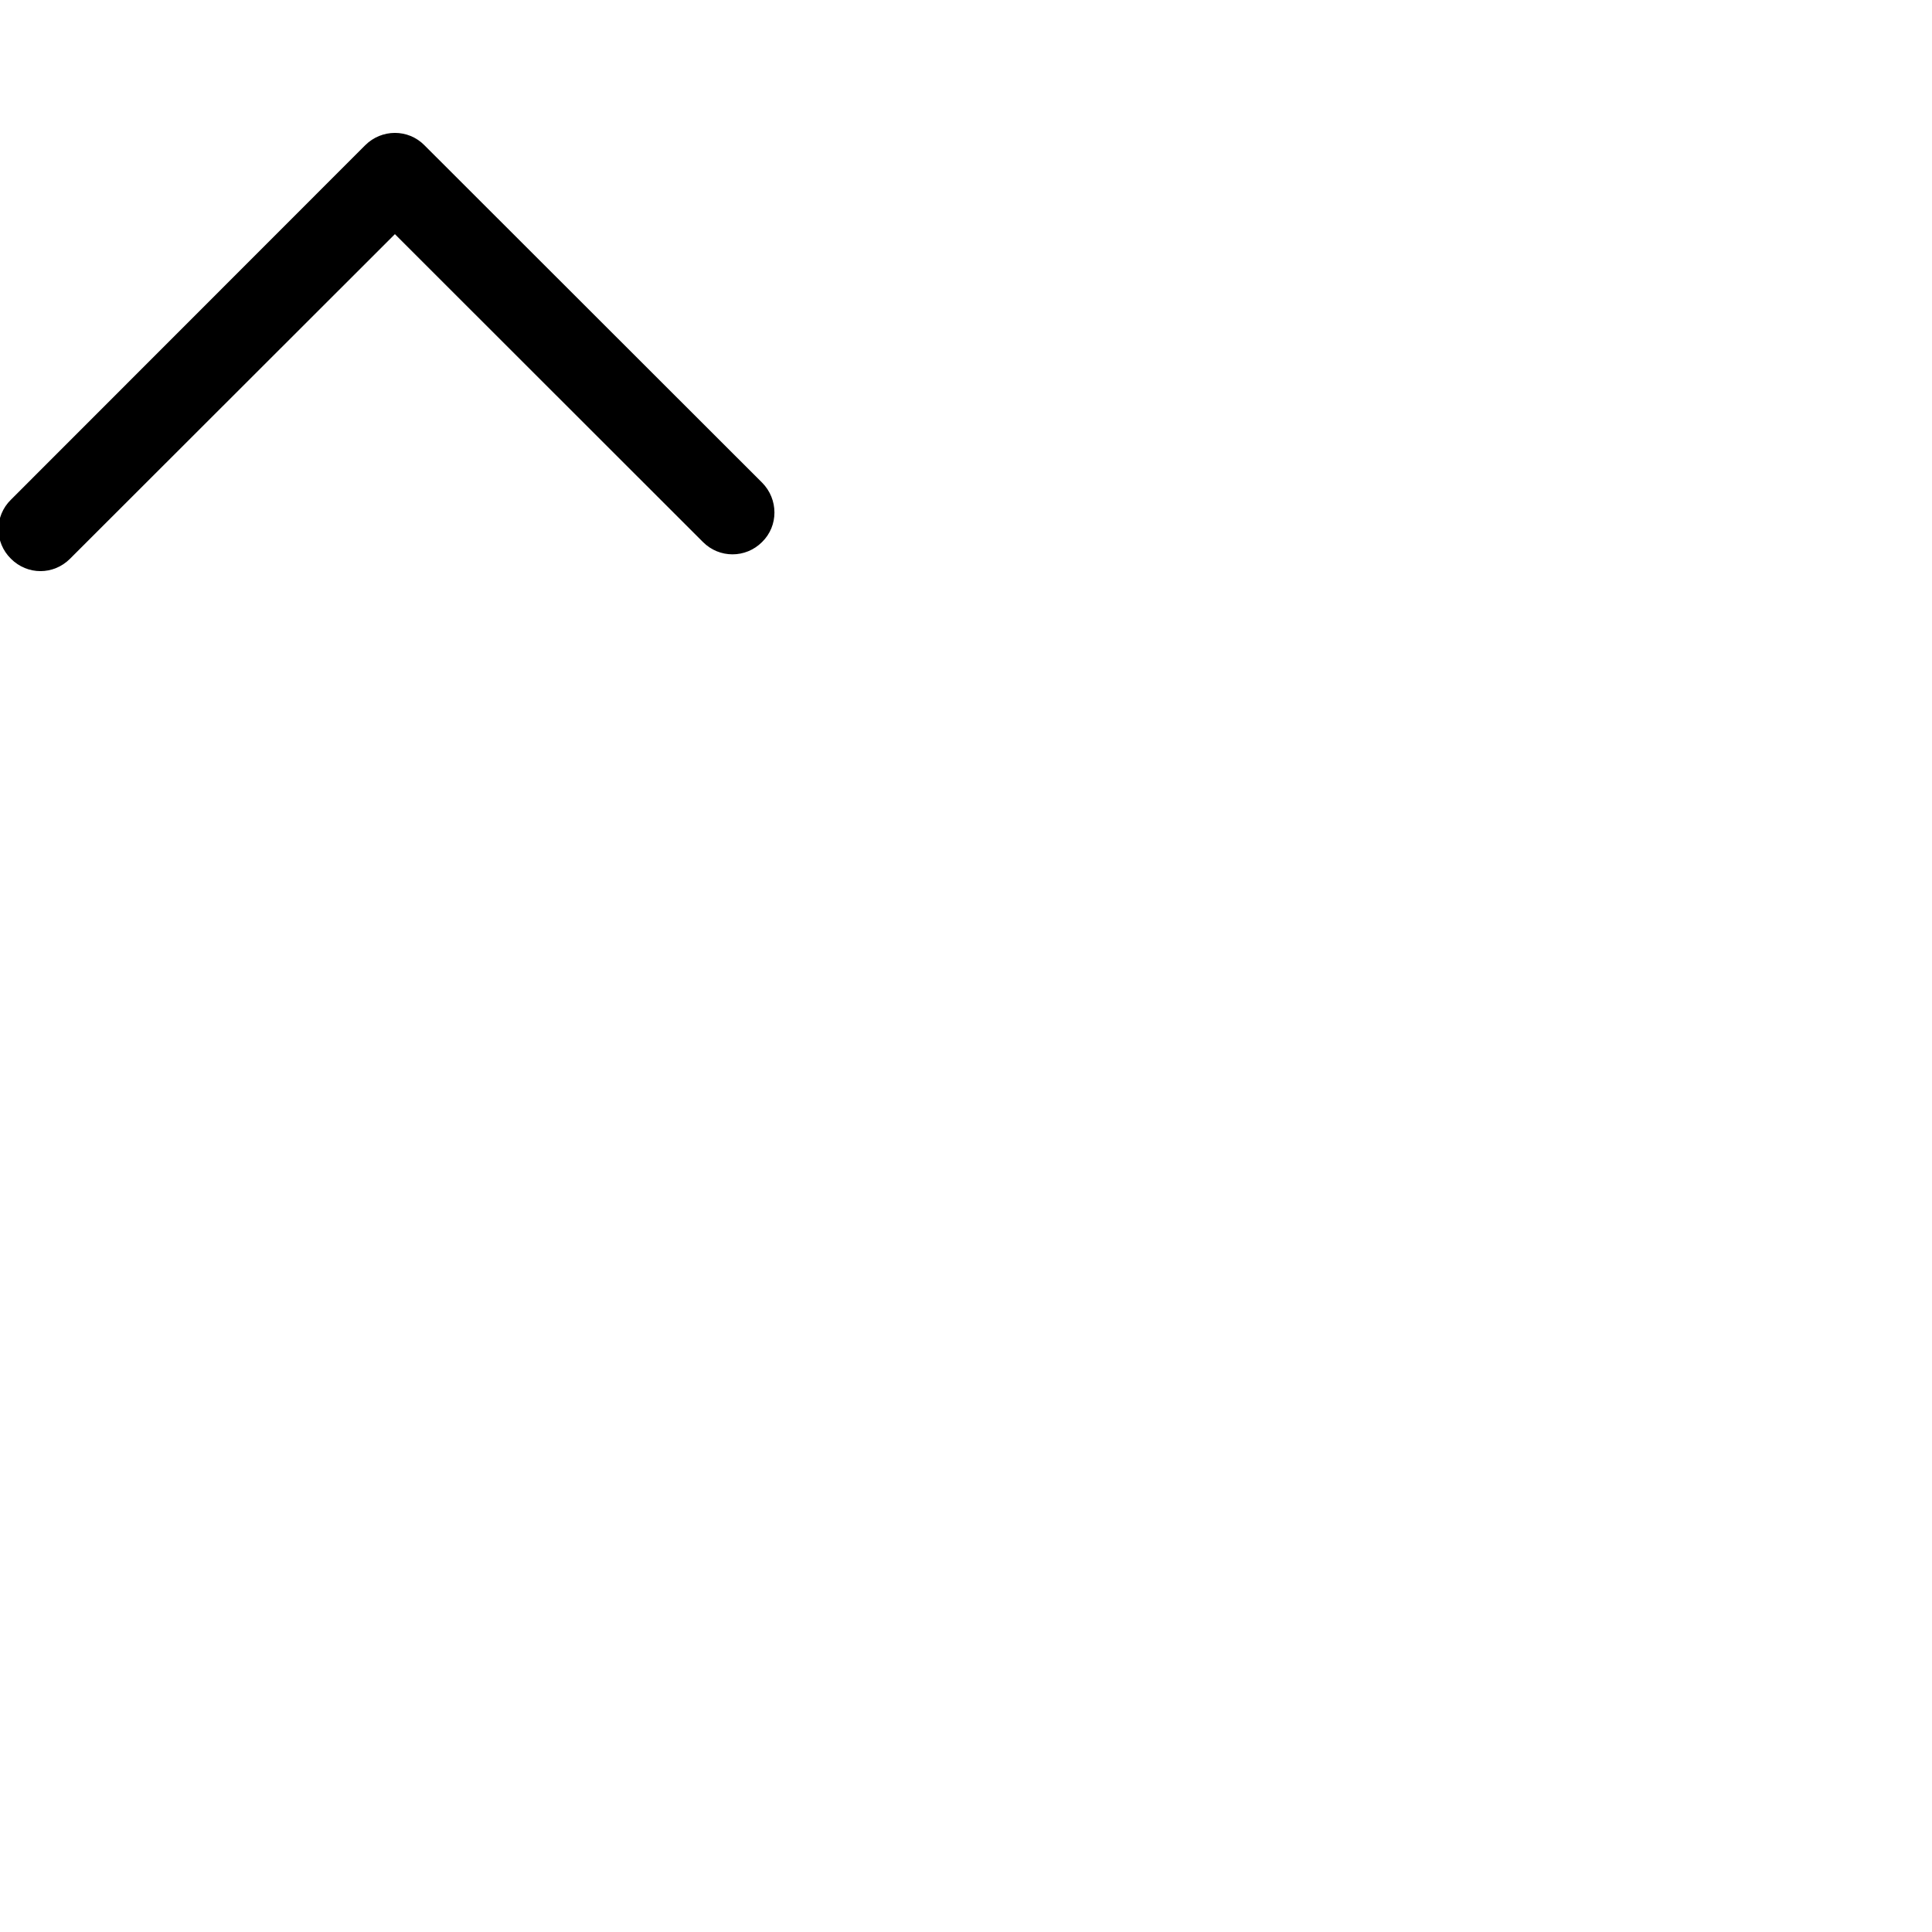
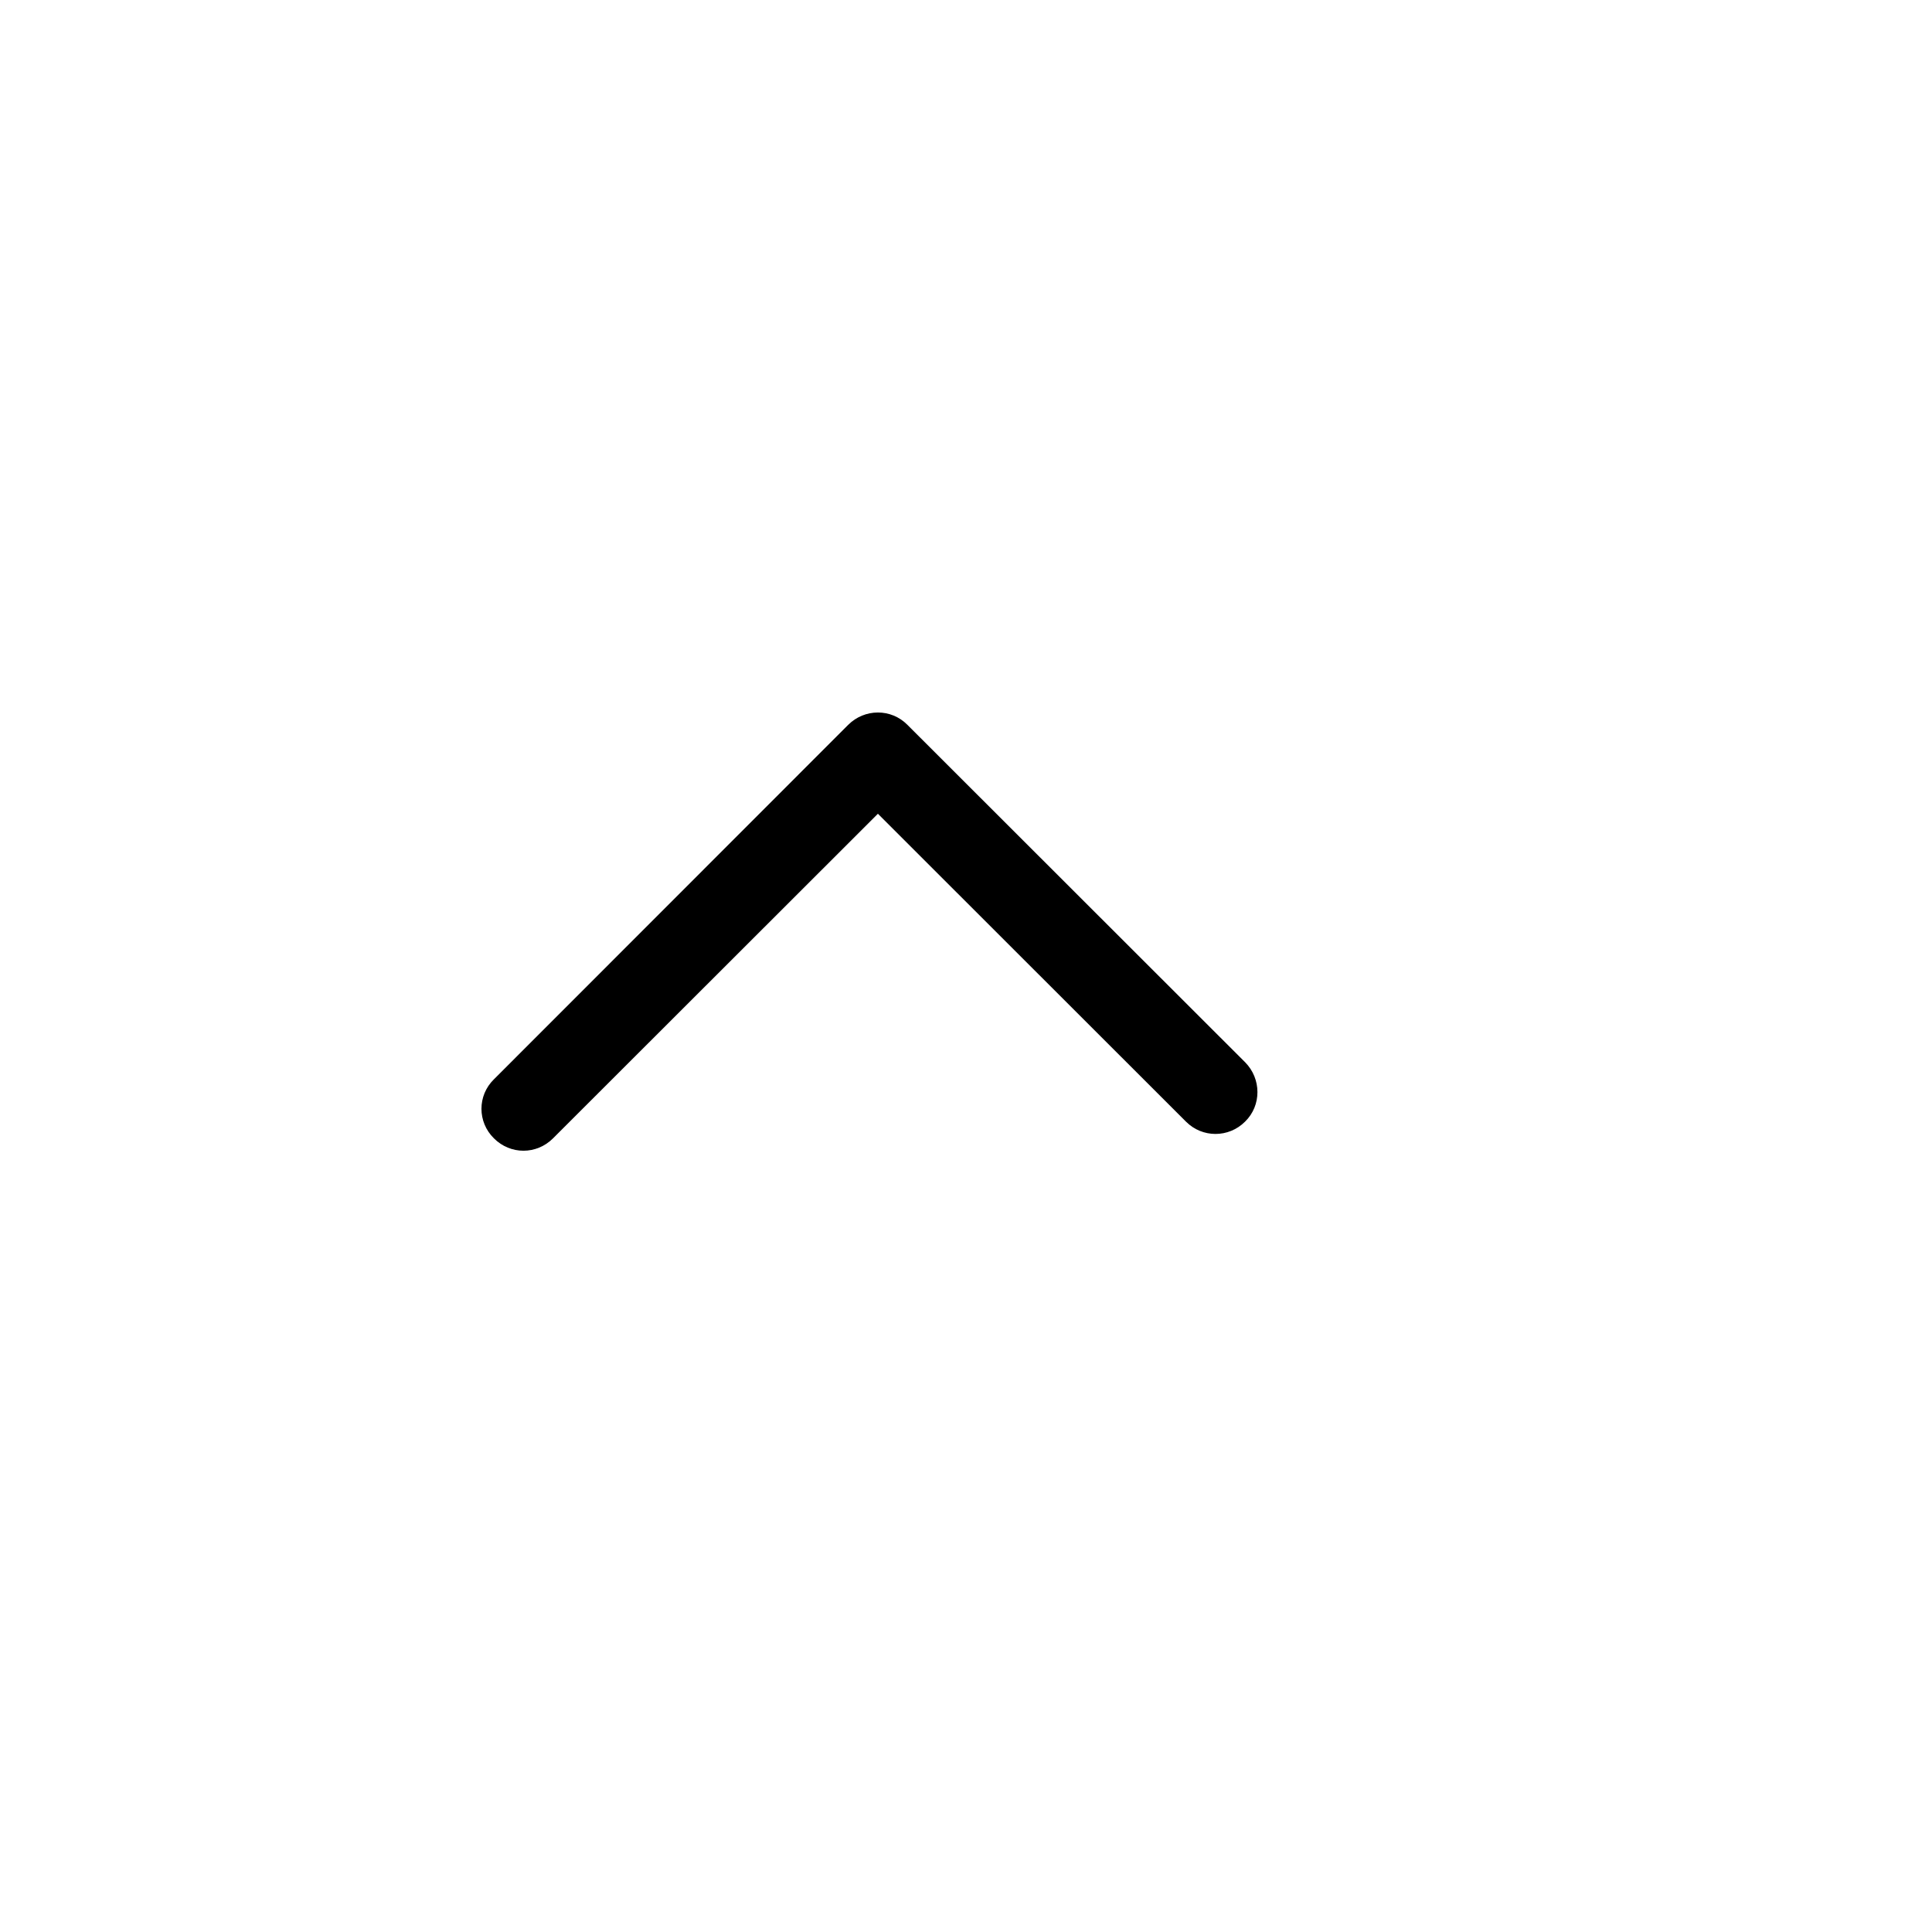
<svg xmlns="http://www.w3.org/2000/svg" version="1.1" viewBox="0 0 20 20" class="dev-icon-svg" aria-labelledby="top" role="presentation" preserveAspectRatio="xMinYMin meet">
-   <path d="M 7.889 5.611 c -0.17 0.17 -0.443 0.17 -0.612 0 l -3.189 -3.187 l -3.363 3.36 c -0.171 0.171 -0.441 0.171 -0.612 0 c -0.172 -0.169 -0.172 -0.443 0 -0.611 l 3.667 -3.669 c 0.17 -0.17 0.445 -0.172 0.614 0 l 3.496 3.493 C 8.058 5.167 8.061 5.443 7.889 5.611 M 12.25 4" />
+   <path d="M 12.889 11.611 c -0.17 0.17 -0.443 0.17 -0.612 0 l -3.189 -3.187 l -3.363 3.36 c -0.171 0.171 -0.441 0.171 -0.612 0 c -0.172 -0.169 -0.172 -0.443 0 -0.611 l 3.667 -3.669 c 0.17 -0.17 0.445 -0.172 0.614 0 l 3.496 3.493 C 13.058 11.167 13.061 11.443 12.889 11.611" />
</svg>
